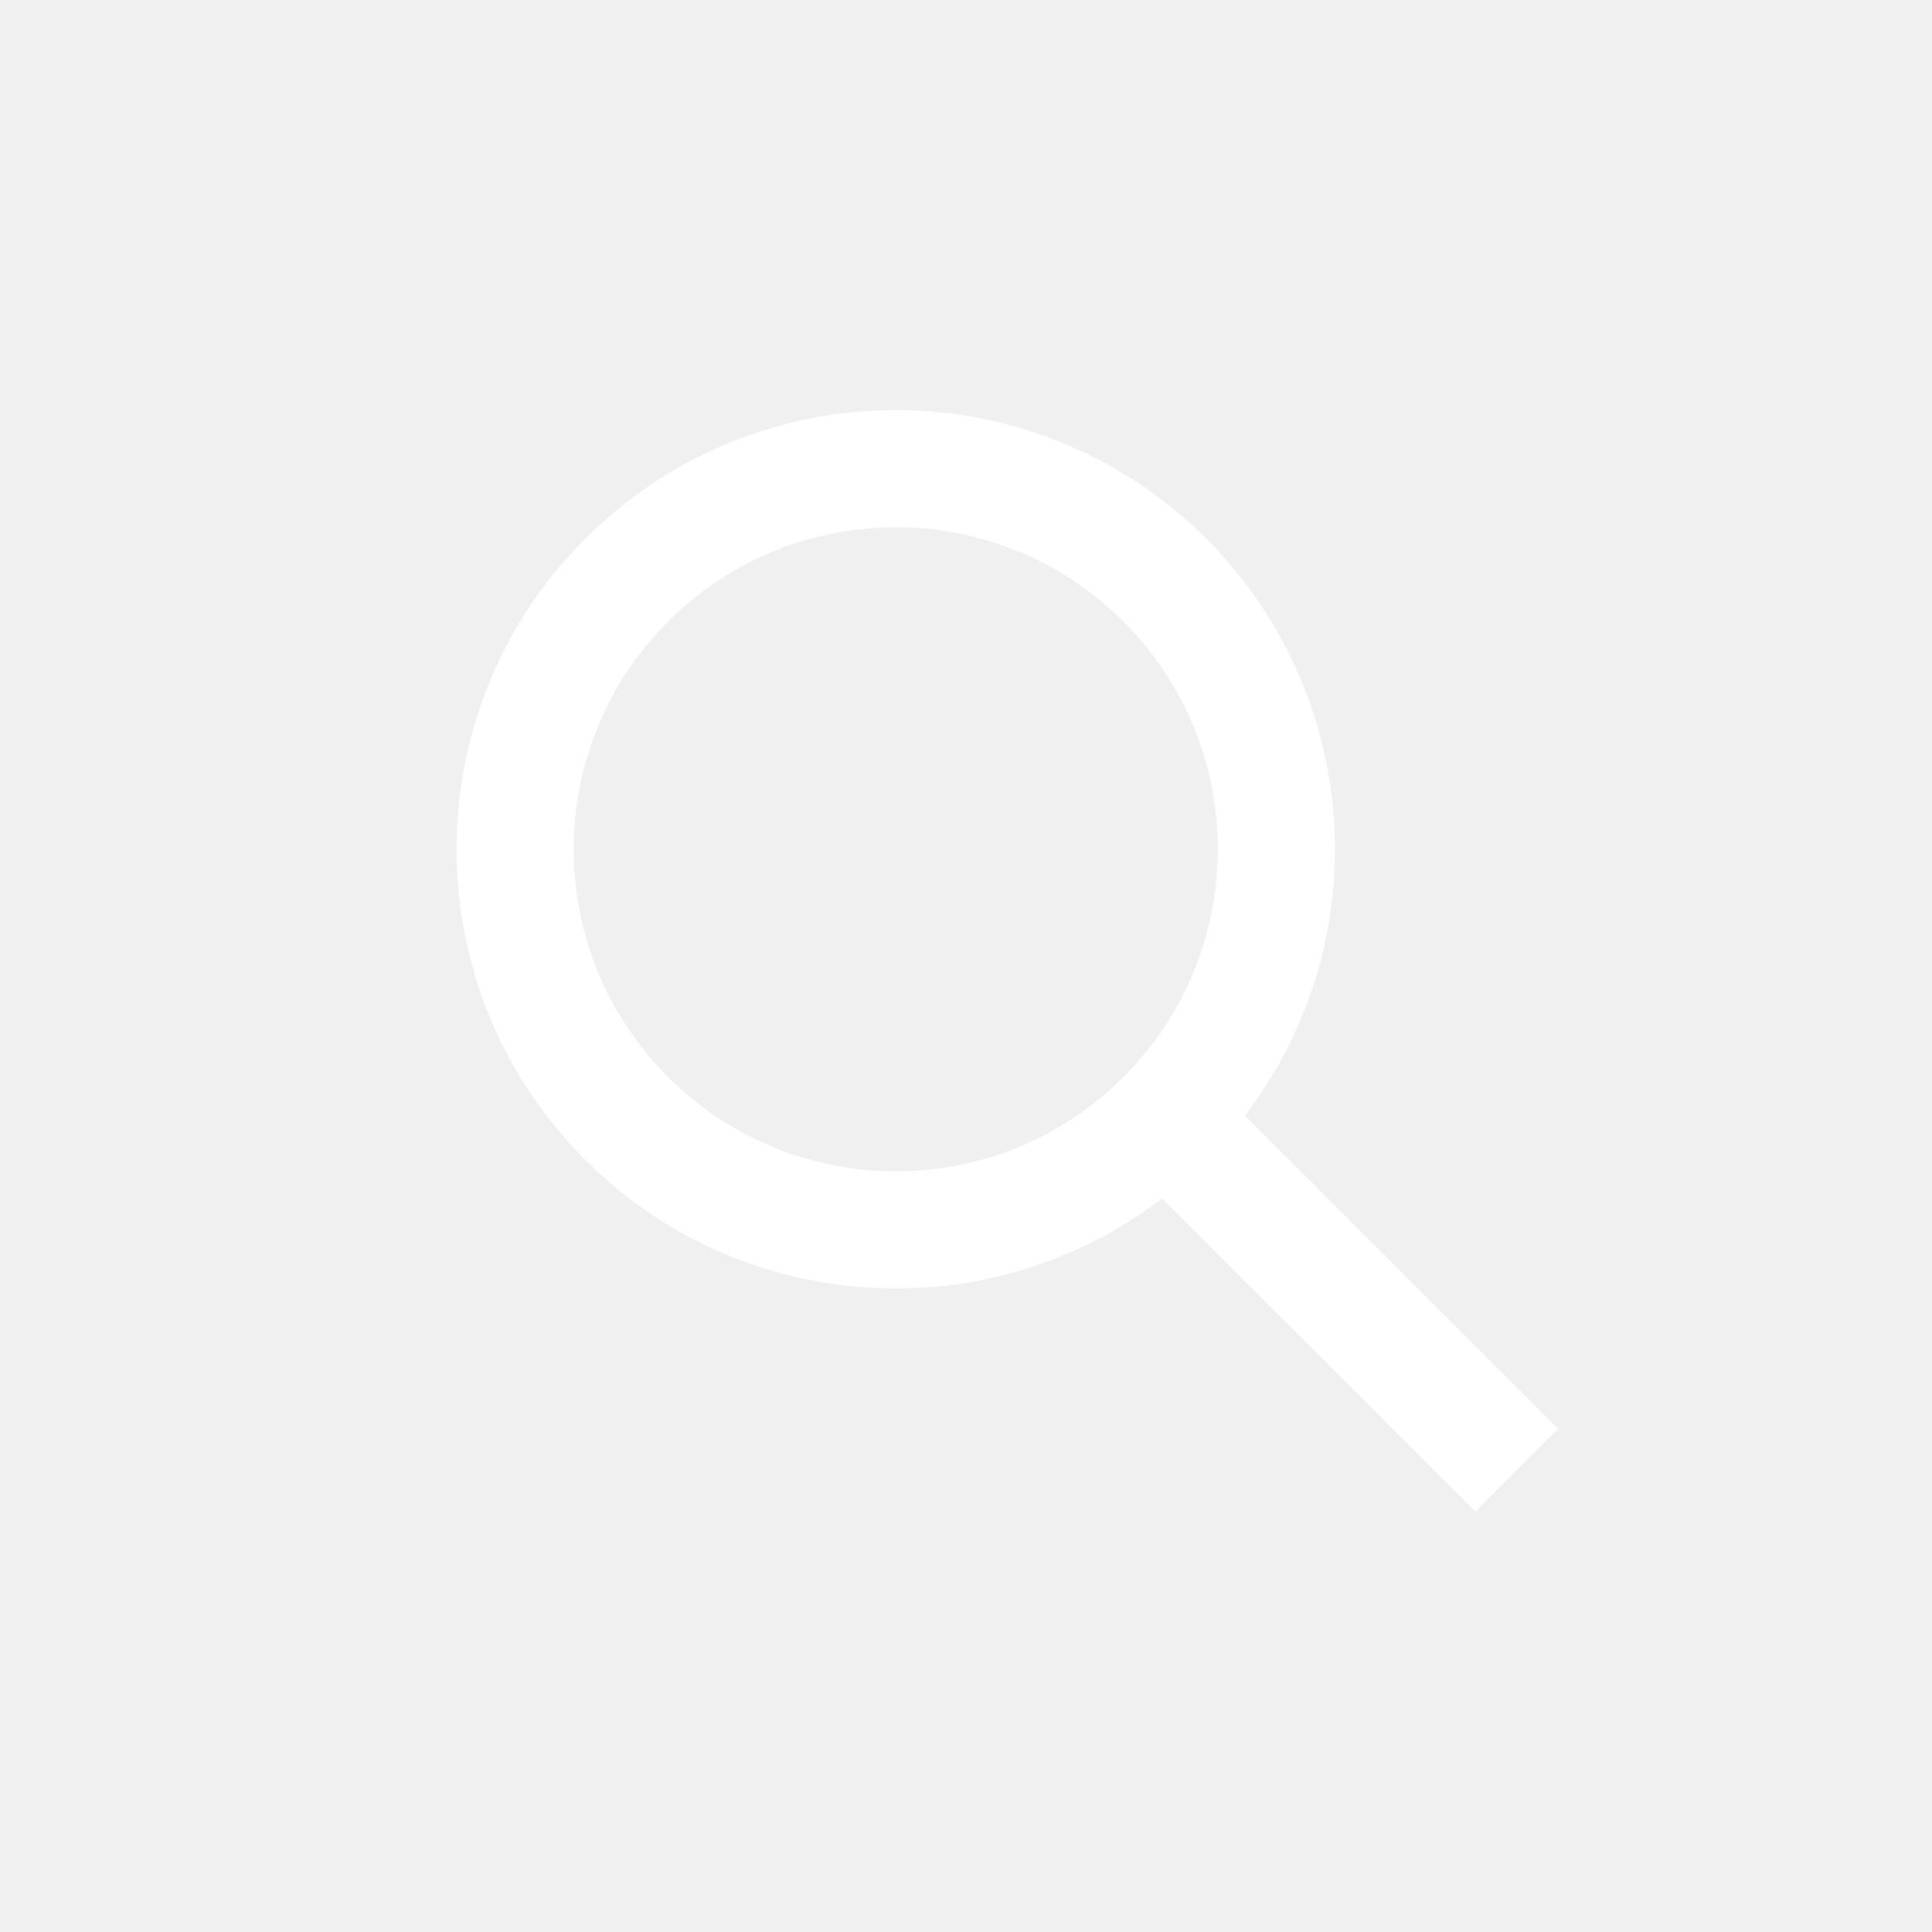
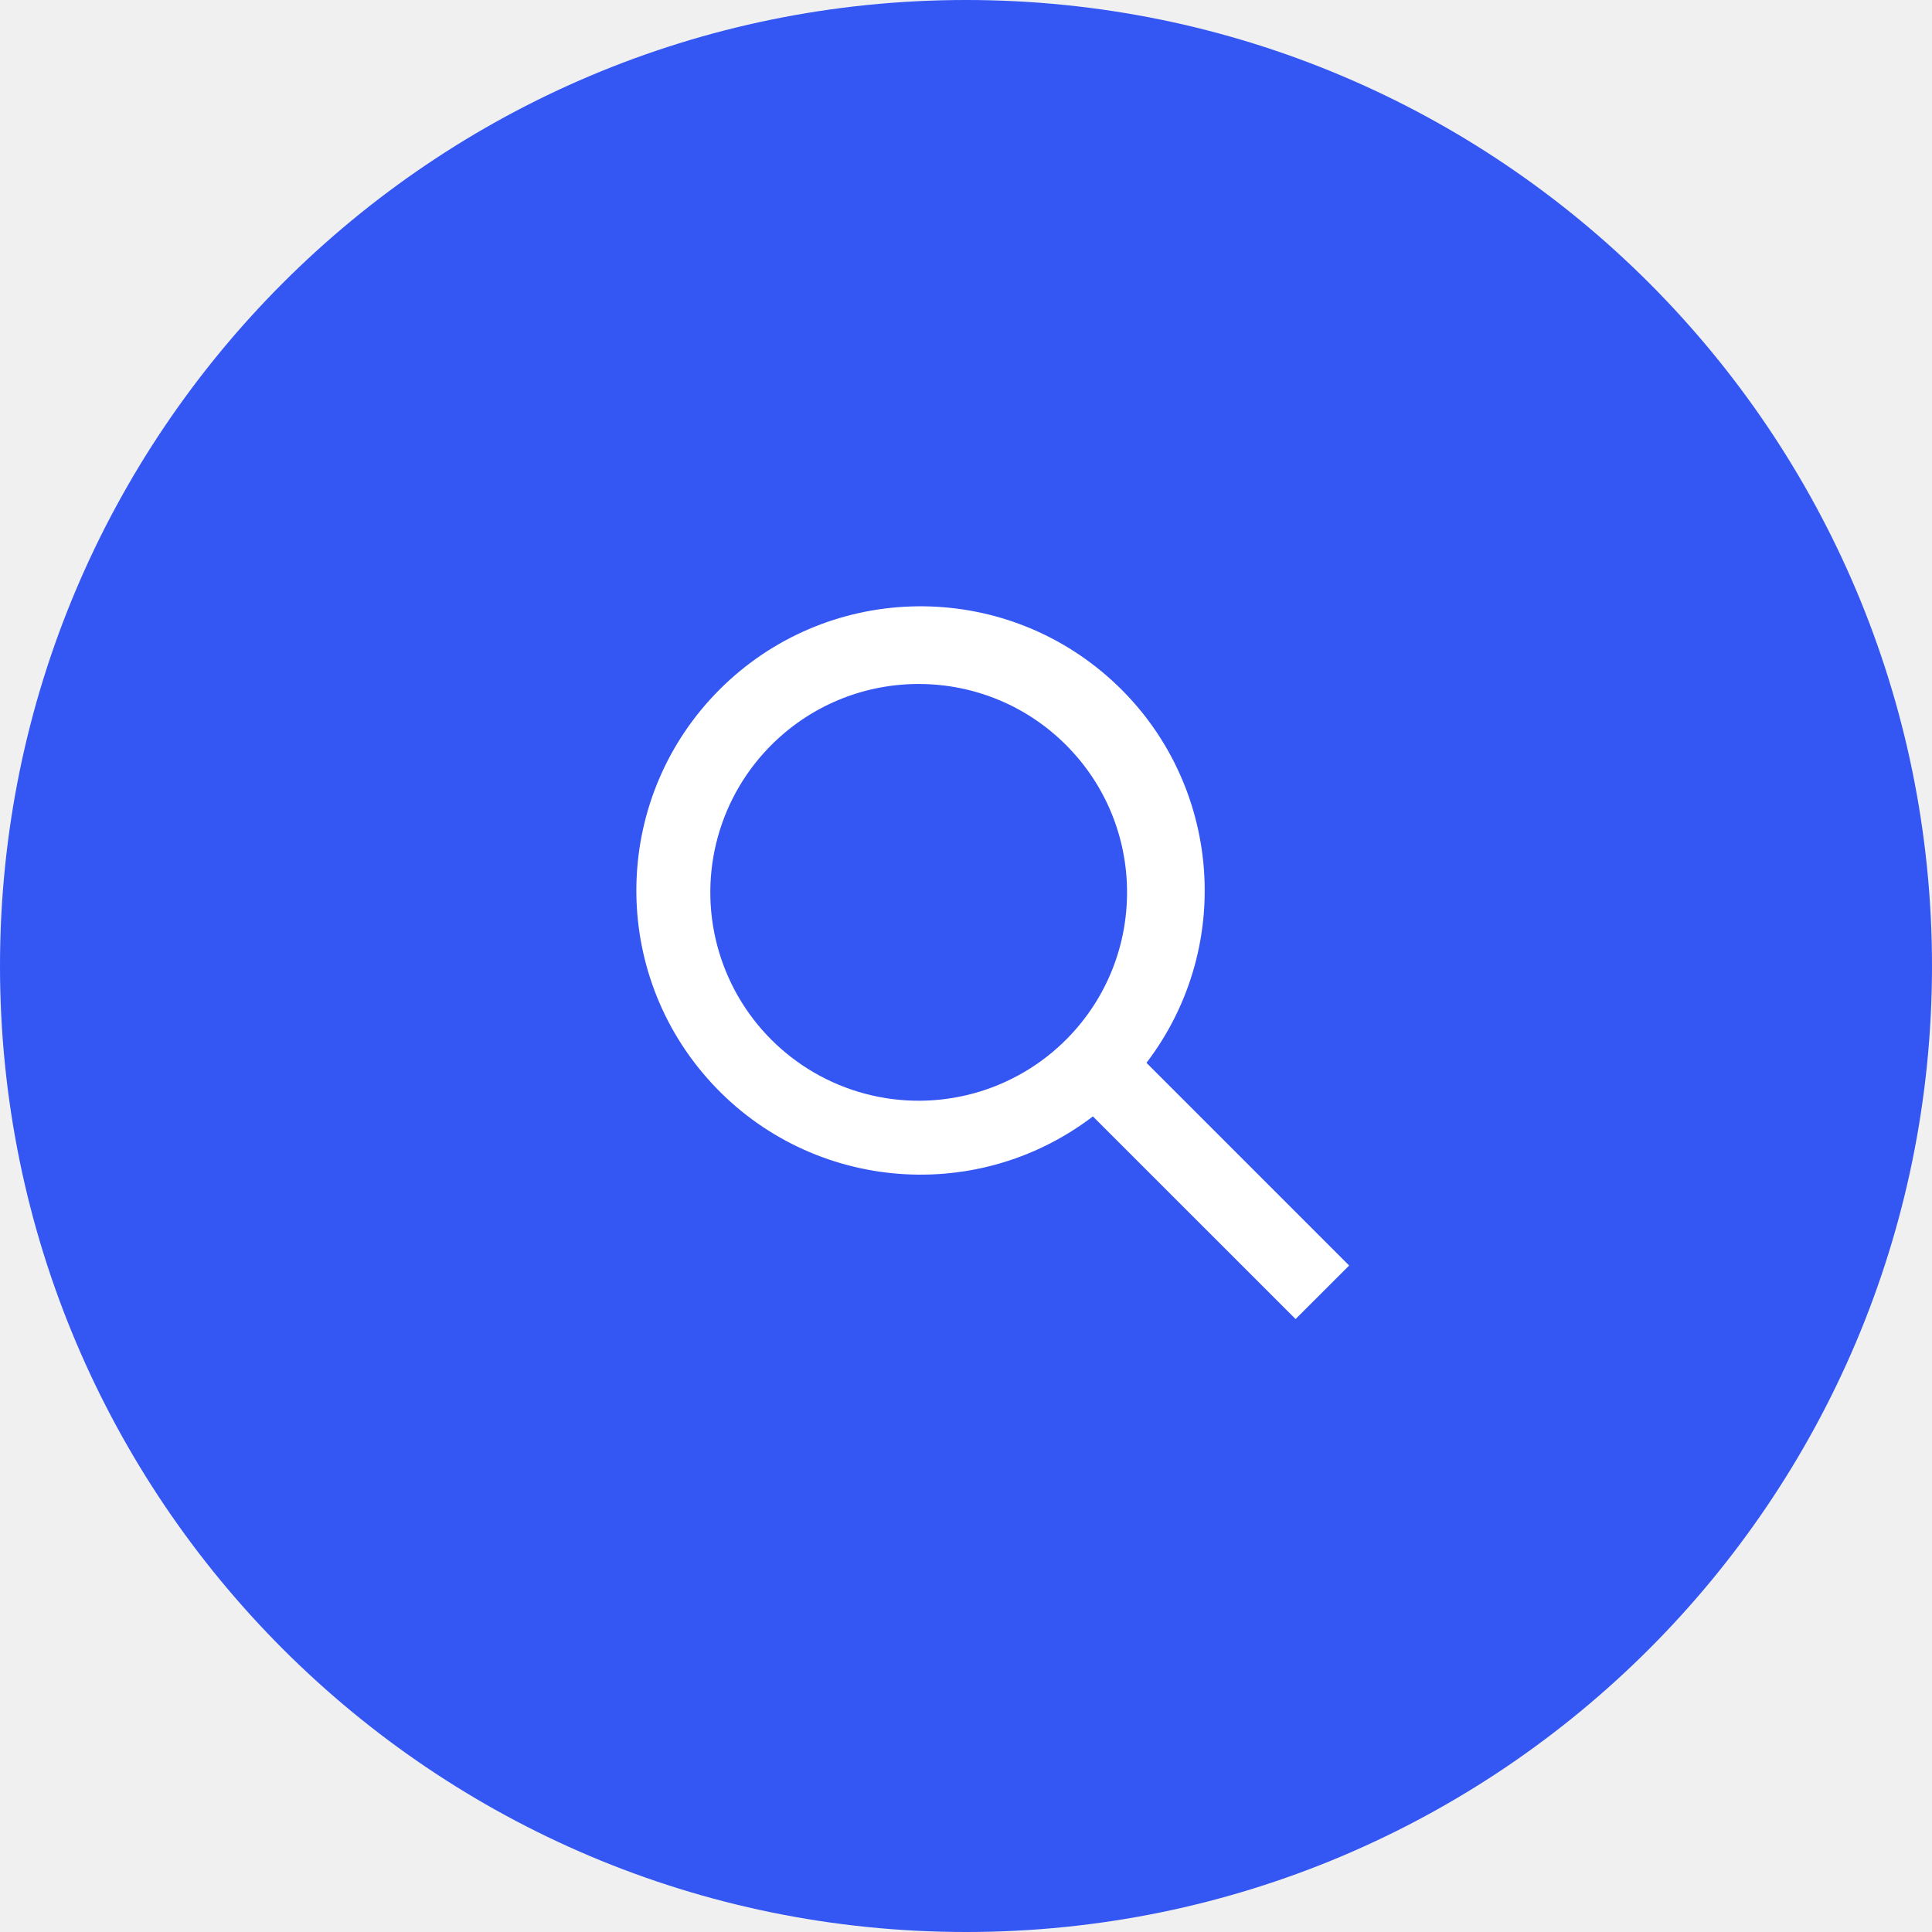
- <svg xmlns="http://www.w3.org/2000/svg" fill="none" viewBox="0 0 22 22">
-   <path fill="#fff" fill-rule="evenodd" d="M12.793 12.264a3.667 3.667 0 1 1-5.186-5.186 3.667 3.667 0 0 1 5.186 5.186Zm.44 1.383a5.001 5.001 0 1 1 .943-.943l3.566 3.567-.942.942-3.567-3.566Z" clip-rule="evenodd" />
+ <svg xmlns="http://www.w3.org/2000/svg" fill="none" viewBox="0 0 34 34">
+   <rect width="34" height="34" fill="#3456F3" rx="17" />
+   <path fill="#fff" fill-rule="evenodd" d="M18.793 18.264a3.667 3.667 0 1 1-5.185-5.186 3.667 3.667 0 0 1 5.185 5.186Zm.44 1.383a5.001 5.001 0 1 1 .943-.943l3.567 3.567-.943.942-3.567-3.566Z" clip-rule="evenodd" />
</svg>
